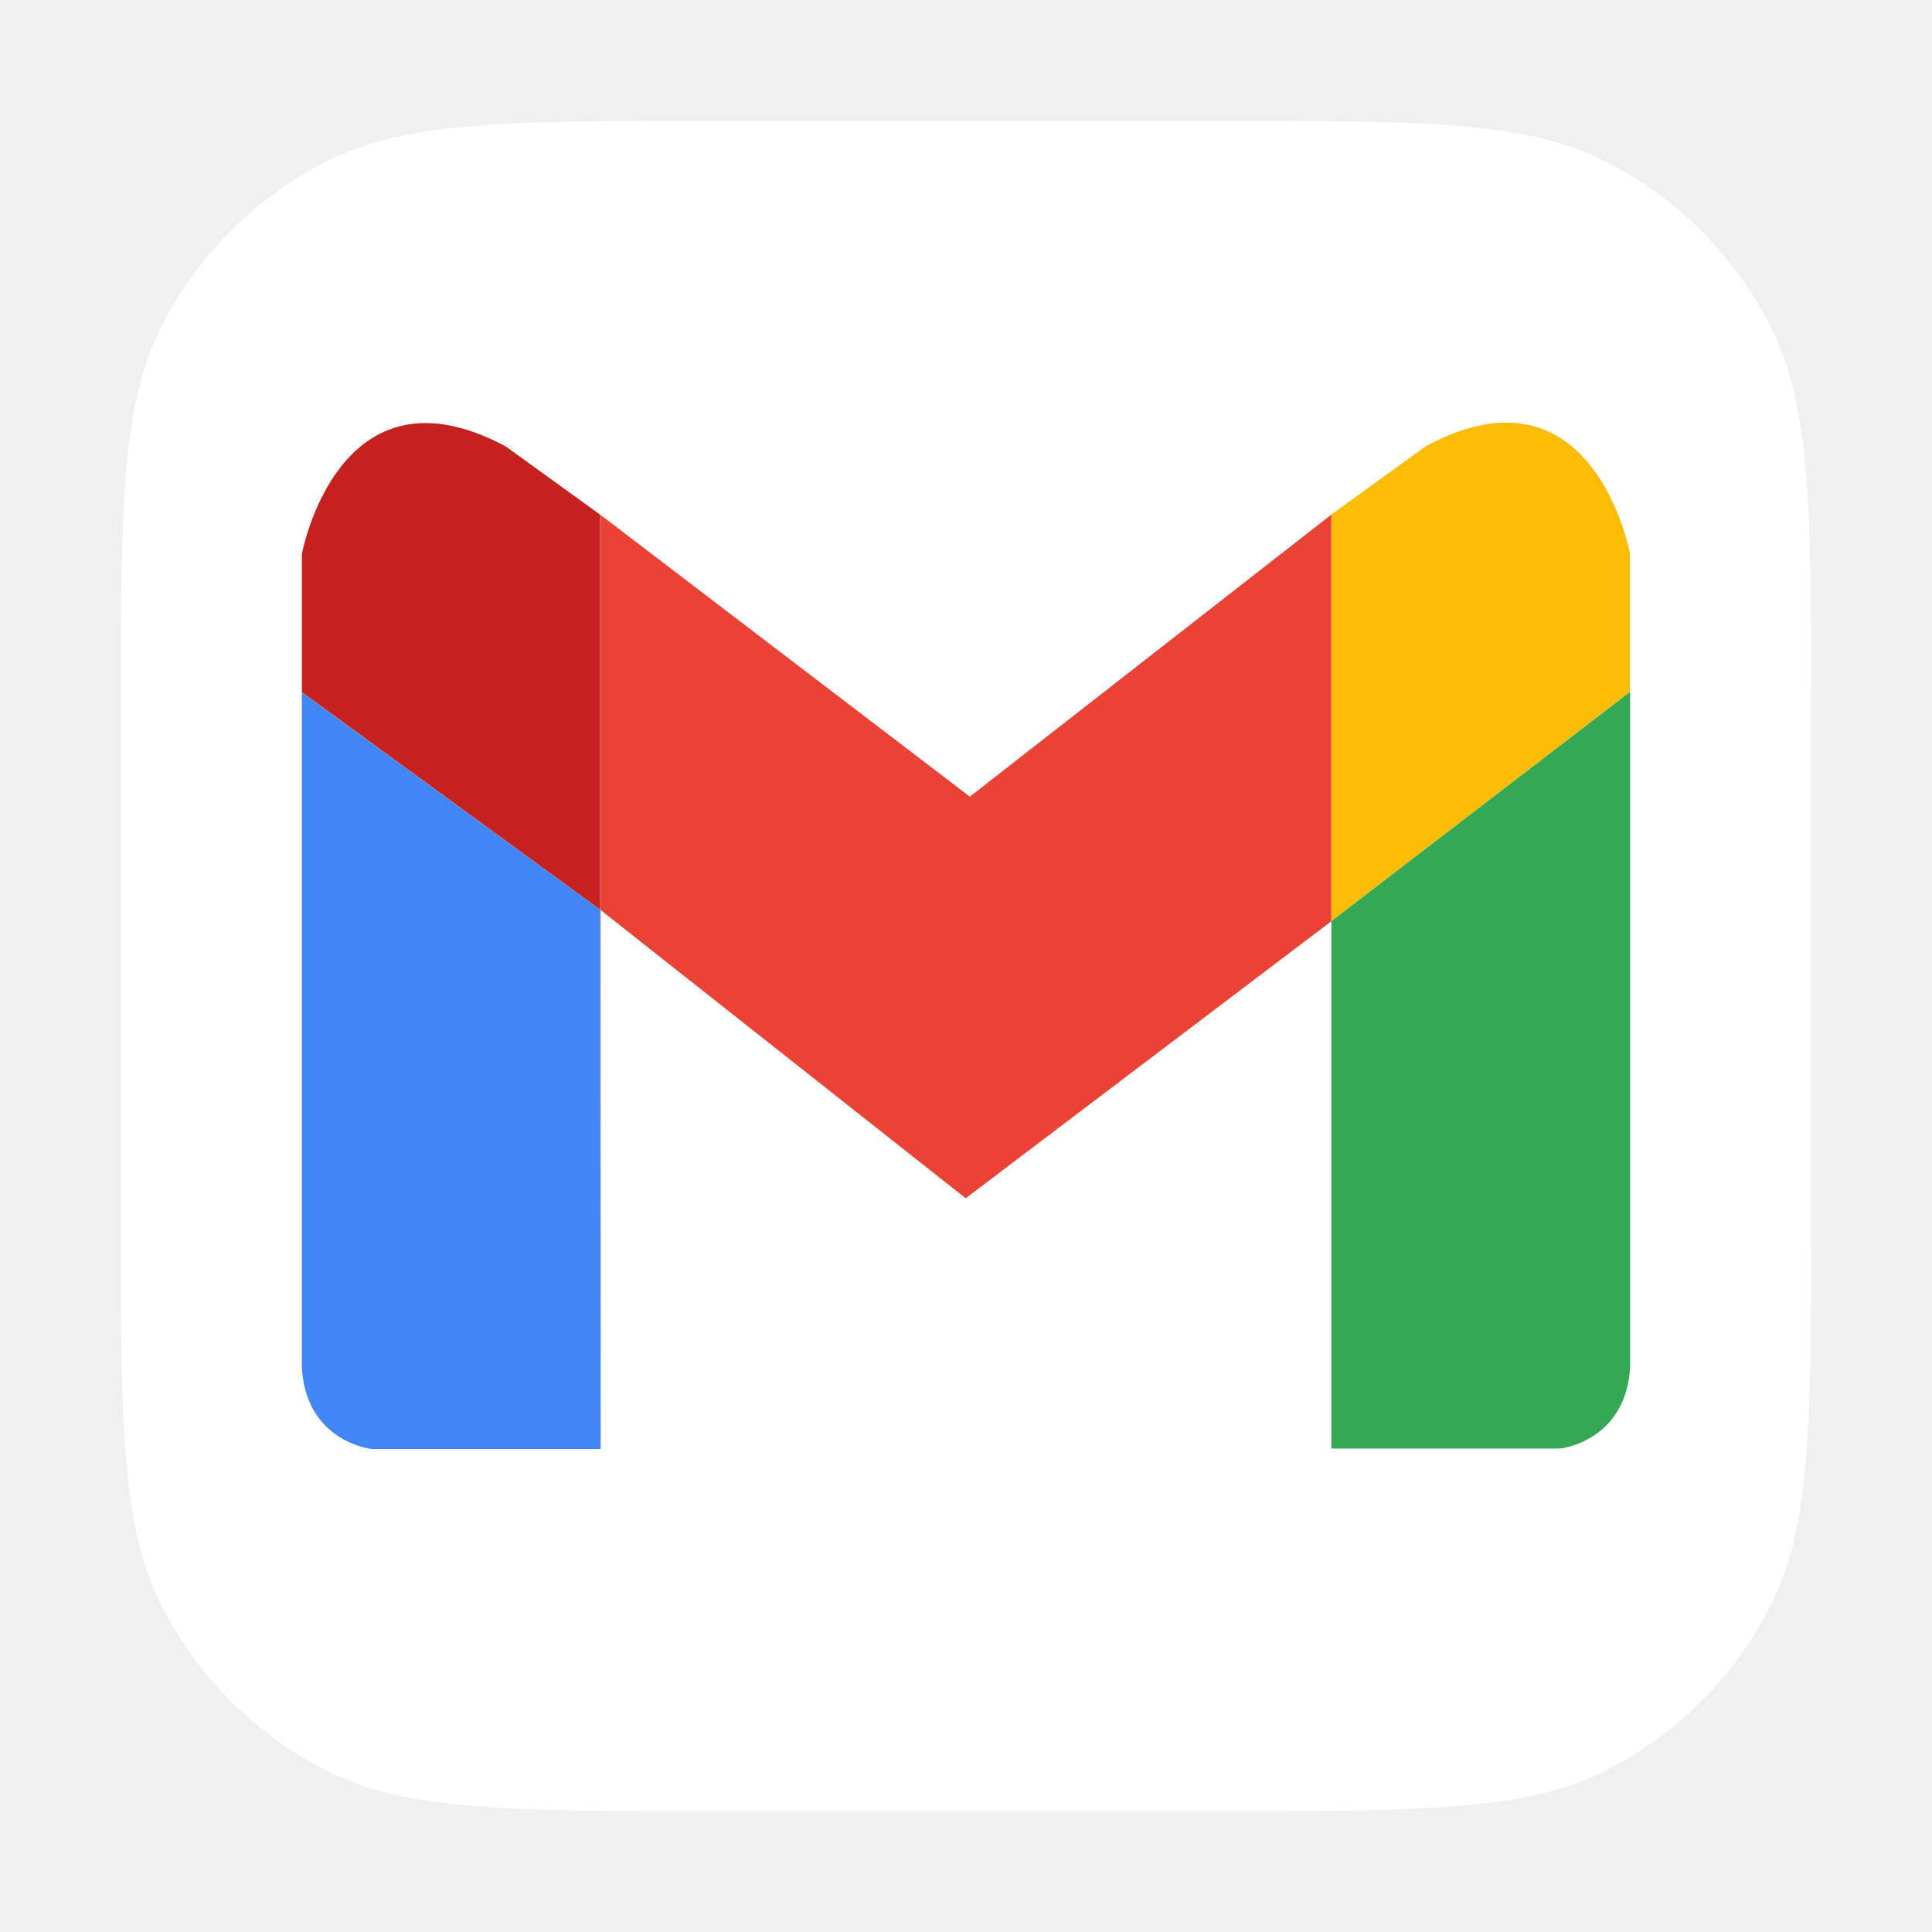
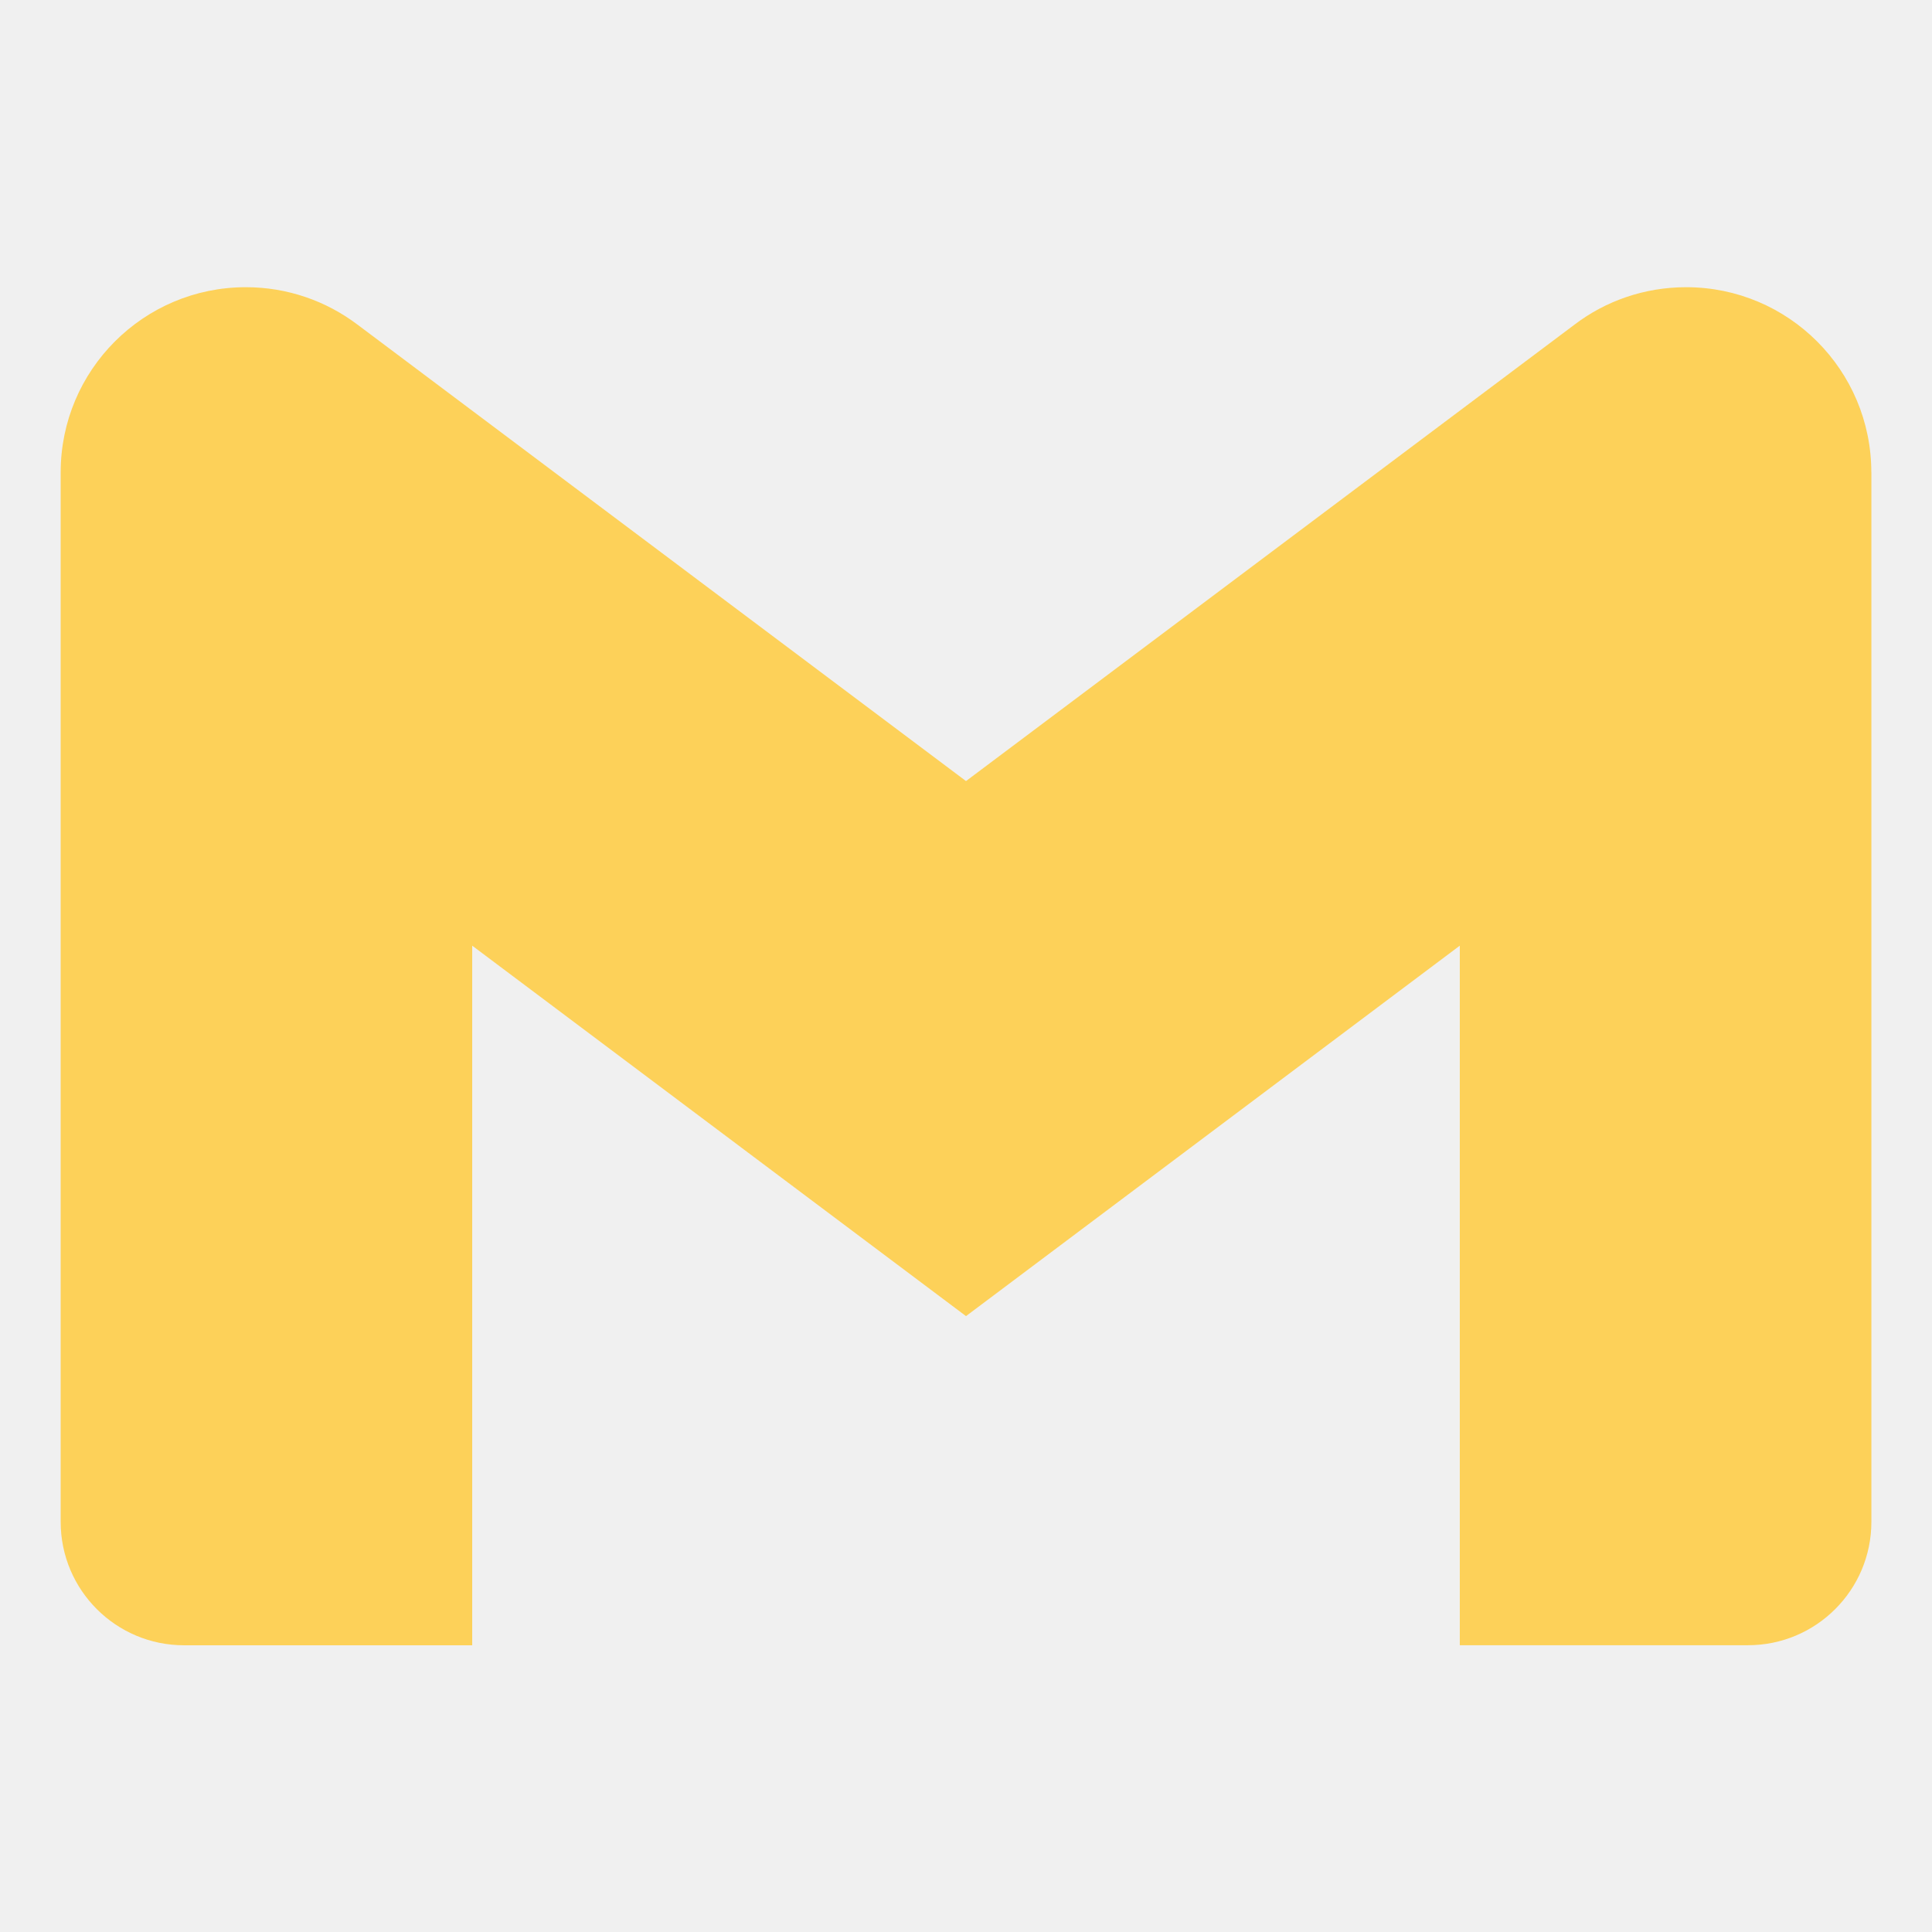
- <svg xmlns="http://www.w3.org/2000/svg" width="800px" height="800px" viewBox="0 0 32 32" fill="none">
-   <path d="M2 11.956C2 8.471 2 6.728 2.678 5.397C3.275 4.227 4.227 3.275 5.397 2.678C6.728 2 8.471 2 11.956 2H20.044C23.529 2 25.272 2 26.603 2.678C27.773 3.275 28.725 4.227 29.322 5.397C30 6.728 30 8.471 30 11.956V20.044C30 23.529 30 25.272 29.322 26.603C28.725 27.773 27.773 28.725 26.603 29.322C25.272 30 23.529 30 20.044 30H11.956C8.471 30 6.728 30 5.397 29.322C4.227 28.725 3.275 27.773 2.678 26.603C2 25.272 2 23.529 2 20.044V11.956Z" fill="white" />
-   <path d="M22.052 8.523L16.064 13.195L9.94 8.523V8.524L9.948 8.531V15.073L15.995 19.847L22.052 15.258V8.523Z" fill="#EA4335" />
-   <path d="M23.623 7.386L22.051 8.523V15.258L26.998 11.459V9.171C26.998 9.171 26.398 5.903 23.623 7.386Z" fill="#FBBC05" />
-   <path d="M22.051 15.258V23.992H25.843C25.843 23.992 26.922 23.881 27 22.651V11.459L22.051 15.258Z" fill="#34A853" />
-   <path d="M9.948 24V15.073L9.94 15.067L9.948 24Z" fill="#C5221F" />
-   <path d="M9.94 8.524L8.376 7.394C5.602 5.91 5 9.177 5 9.177V11.465L9.94 15.067V8.524Z" fill="#C5221F" />
-   <path d="M9.94 8.524V15.067L9.948 15.073V8.531L9.94 8.524Z" fill="#C5221F" />
-   <path d="M5 11.467V22.659C5.076 23.89 6.157 24 6.157 24H9.949L9.94 15.067L5 11.467Z" fill="#4285F4" />
+ <svg xmlns="http://www.w3.org/2000/svg" fill="#fdd159" width="800px" height="800px" viewBox="0 0 32 32" version="1.1">
+   <path d="M30.996 7.824v17.381c0 0 0 0 0 0.001 0 1.129-0.915 2.044-2.044 2.044-0 0-0 0-0.001 0h-4.772v-11.587l-8.179 6.136-8.179-6.136v11.588h-4.772c0 0 0 0-0 0-1.129 0-2.044-0.915-2.044-2.044 0-0 0-0.001 0-0.001v0-17.381c0-0 0-0.001 0-0.001 0-1.694 1.373-3.067 3.067-3.067 0.694 0 1.334 0.231 1.848 0.619l-0.008-0.006 10.088 7.567 10.088-7.567c0.506-0.383 1.146-0.613 1.84-0.613 1.694 0 3.067 1.373 3.067 3.067v0z" />
</svg>
